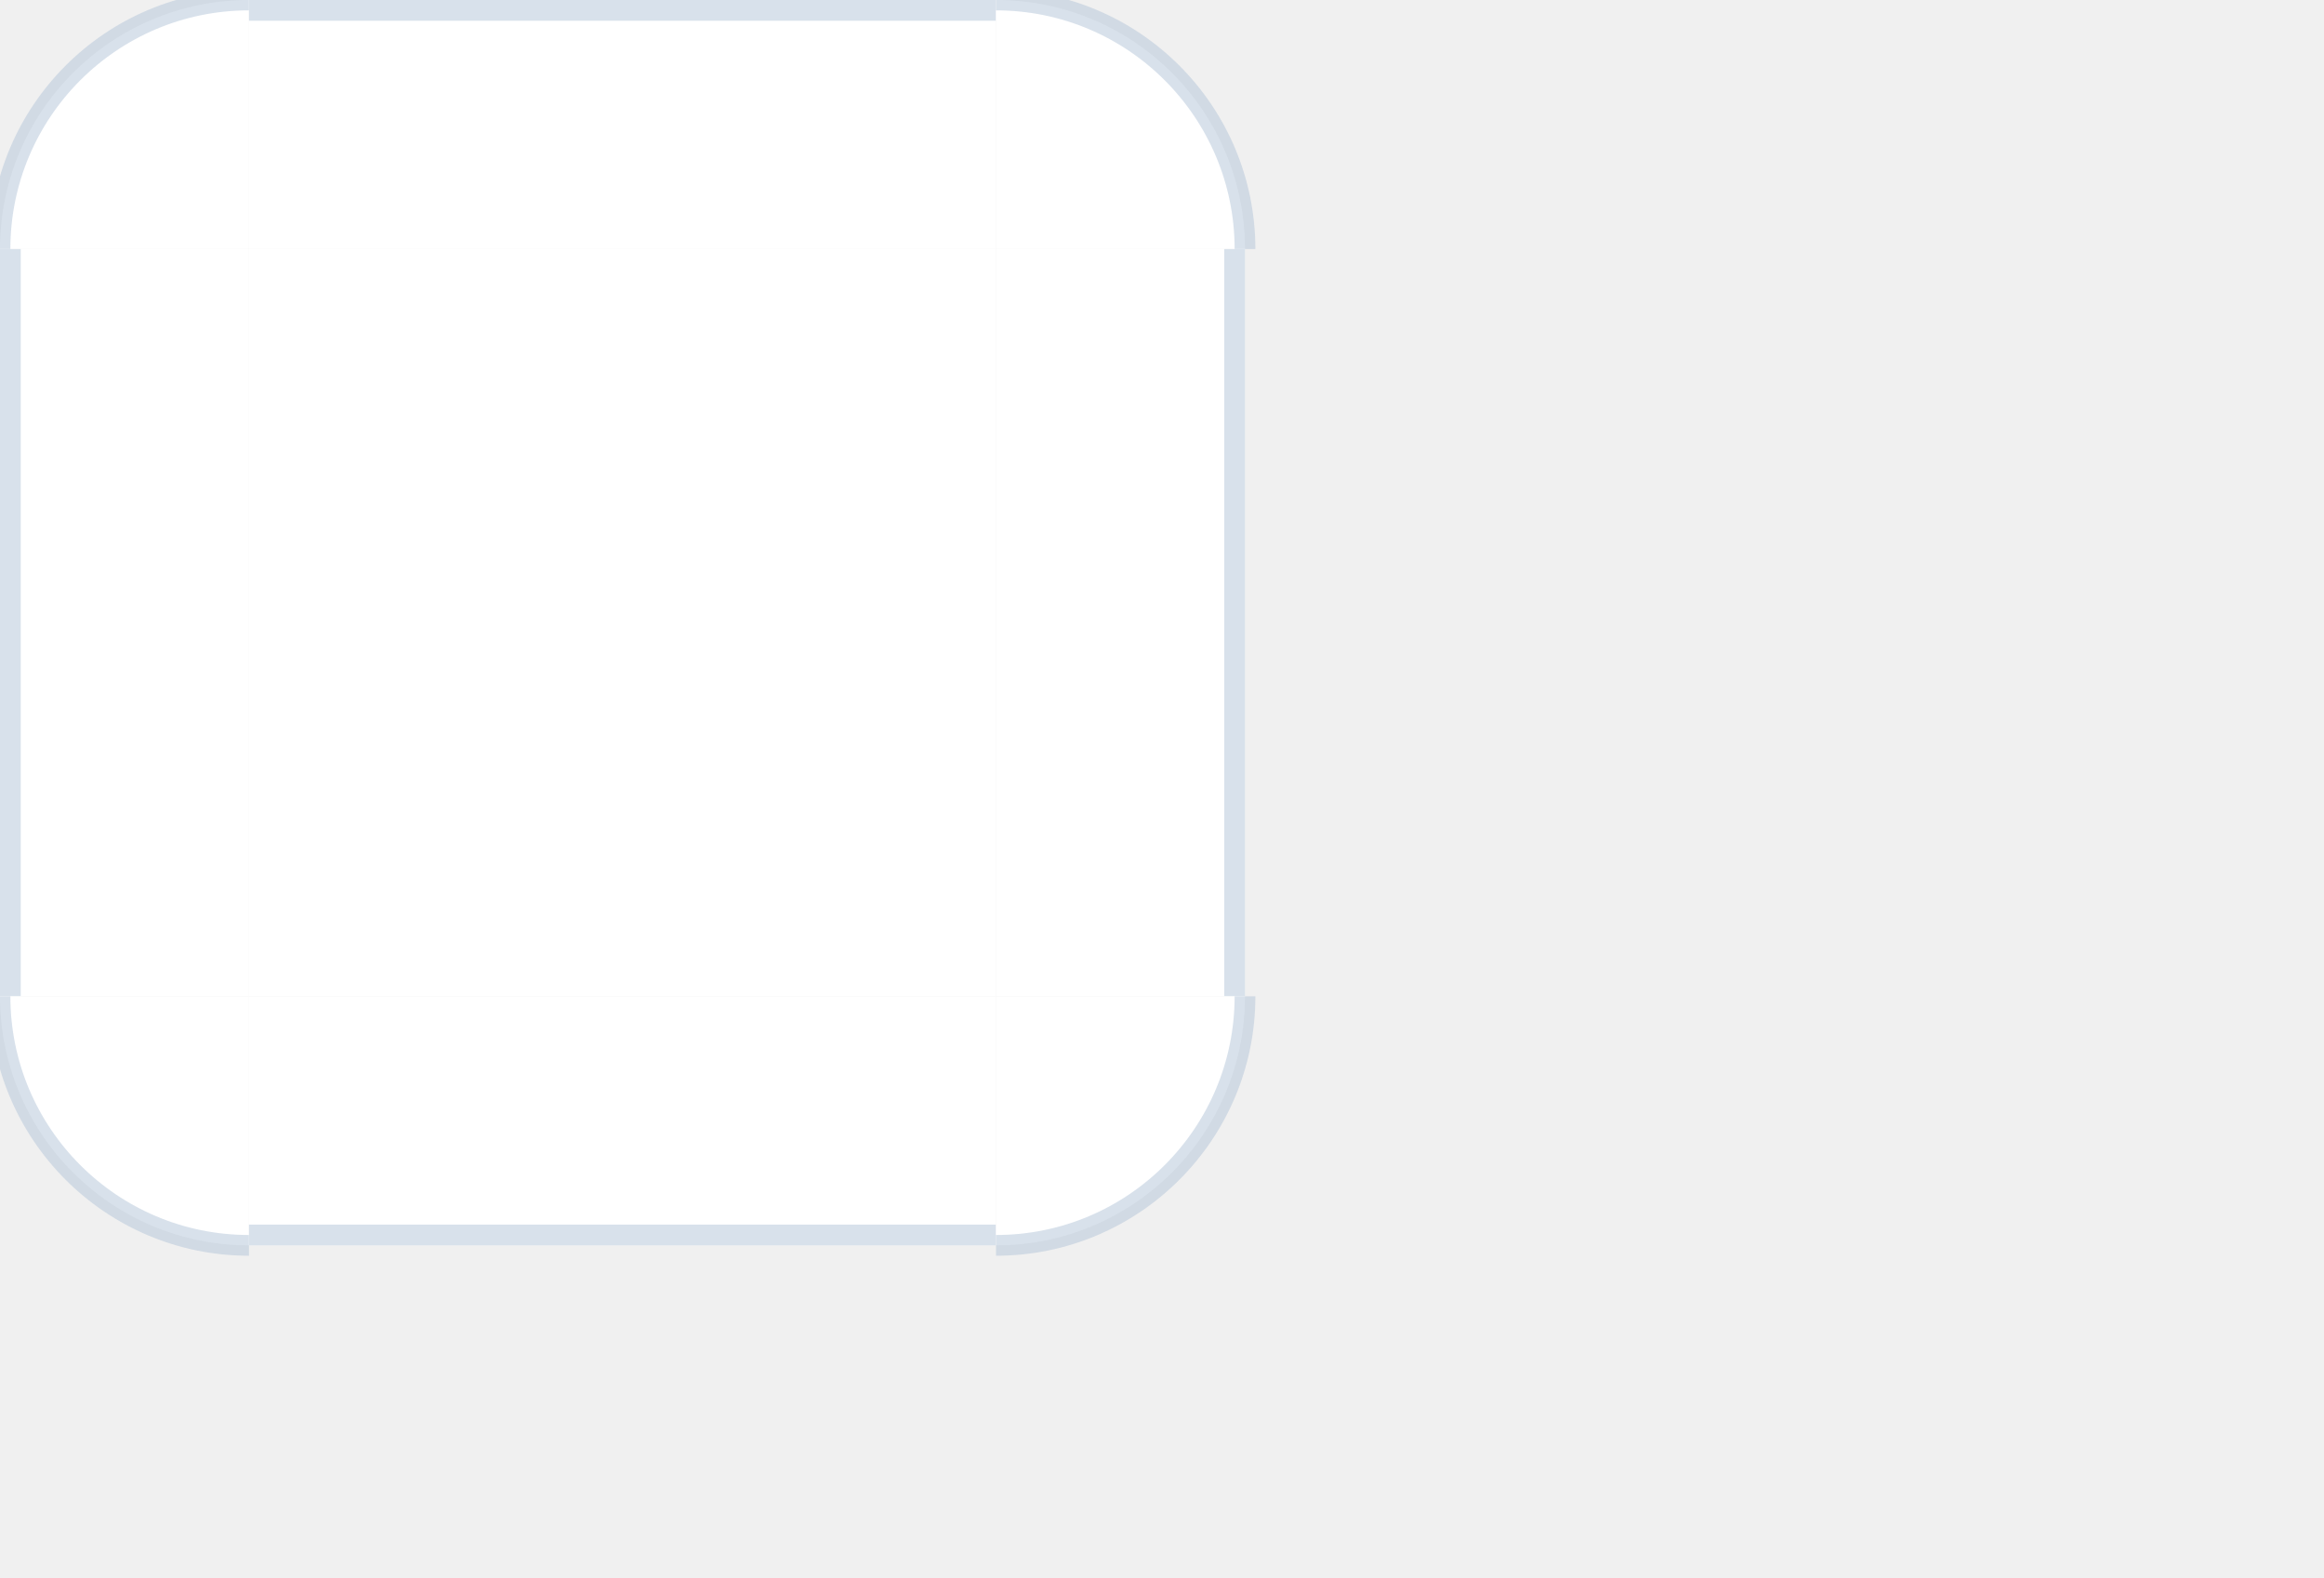
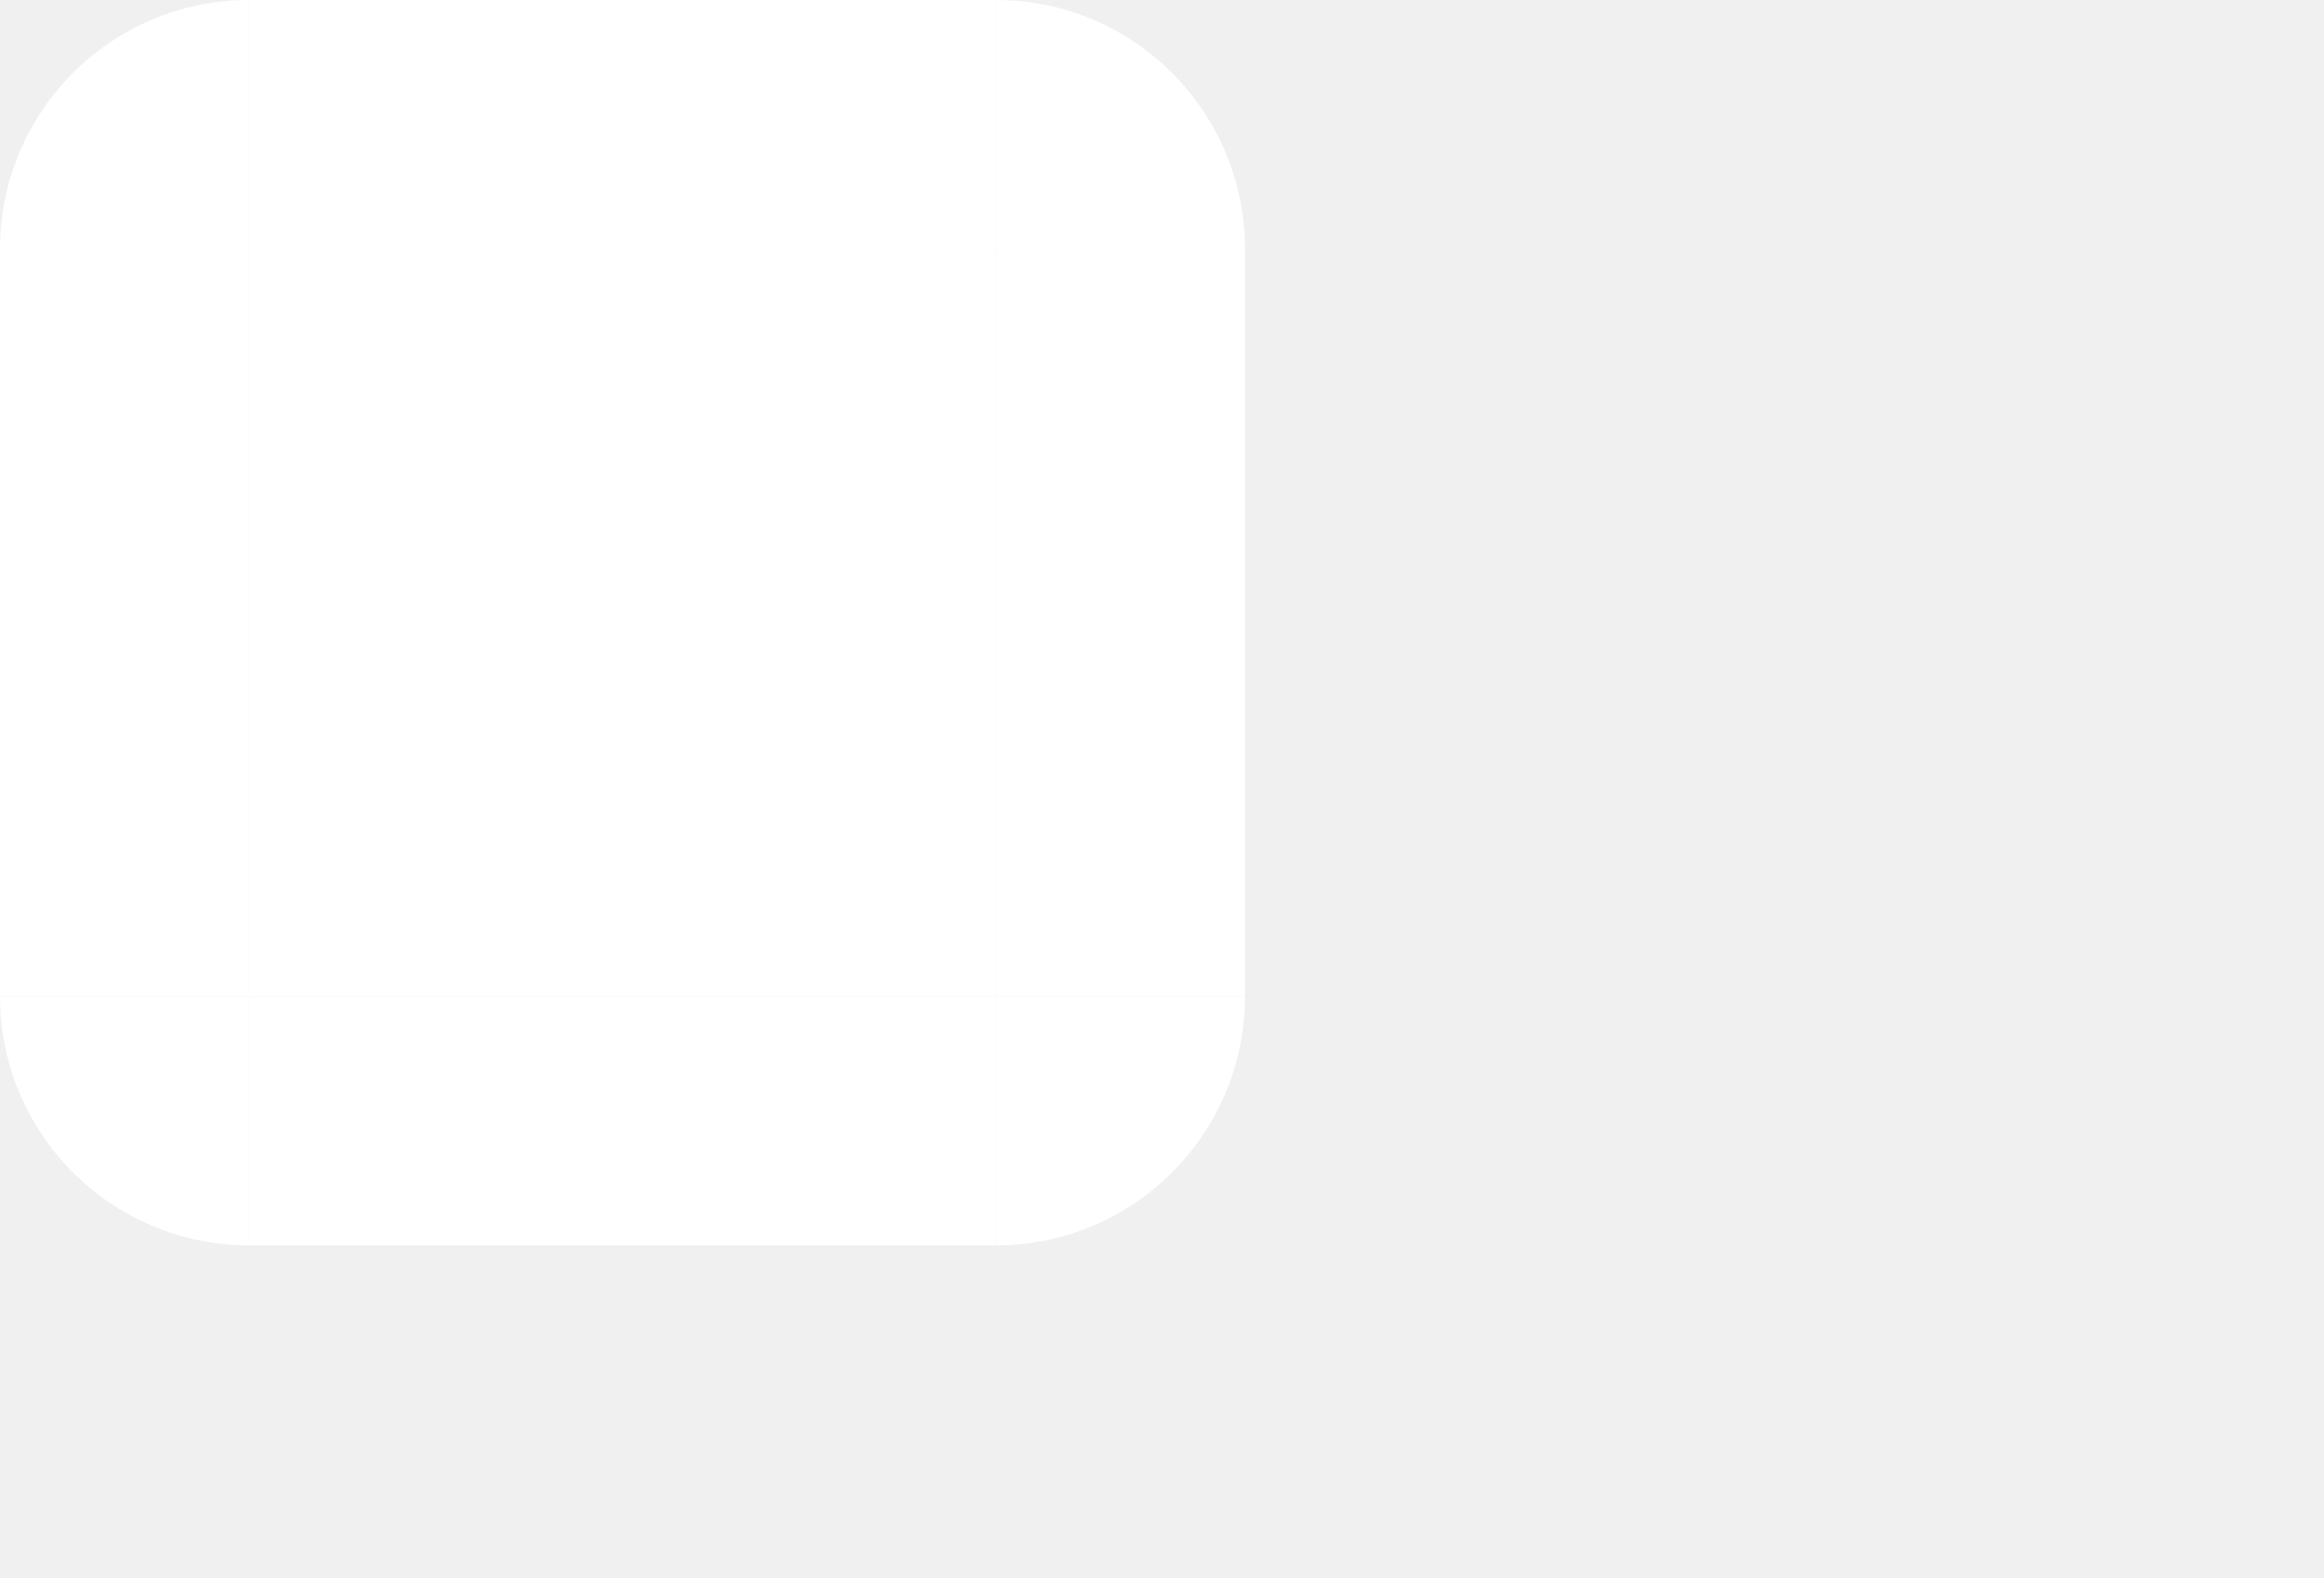
<svg xmlns="http://www.w3.org/2000/svg" width="112" height="76" viewBox="0 0 112 76">
  <g id="topleft">
    <path d="M12 0 V12 H0 C0 5.373 5.373 0 12 0 Z" fill="#FFFFFF" />
-     <path d="M0 12 C0 5.373 5.373 0 12 0" fill="none" stroke="#B6C7DA" stroke-width="1" stroke-opacity=".53" />
  </g>
  <g id="top">
    <rect x="12" y="0" width="36" height="12" fill="#FFFFFF" />
-     <path d="M12 .5 H48" fill="none" stroke="#B6C7DA" stroke-width="1" stroke-opacity=".53" />
  </g>
  <g id="topright">
    <path d="M48 0 C54.627 0 60 5.373 60 12 H48 Z" fill="#FFFFFF" />
-     <path d="M48 0 C54.627 0 60 5.373 60 12" fill="none" stroke="#B6C7DA" stroke-width="1" stroke-opacity=".53" />
  </g>
  <g id="left">
    <rect x="0" y="12" width="12" height="36" fill="#FFFFFF" />
-     <path d="M.5 12 V48" fill="none" stroke="#B6C7DA" stroke-width="1" stroke-opacity=".53" />
  </g>
  <g id="center">
    <rect x="12" y="12" width="36" height="36" fill="#FFFFFF" />
  </g>
  <g id="right">
    <rect x="48" y="12" width="12" height="36" fill="#FFFFFF" />
-     <path d="M59.5 12 V48" fill="none" stroke="#B6C7DA" stroke-width="1" stroke-opacity=".53" />
  </g>
  <g id="bottomleft">
    <path d="M0 48 H12 V60 C5.373 60 0 54.627 0 48 Z" fill="#FFFFFF" />
-     <path d="M0 48 C0 54.627 5.373 60 12 60" fill="none" stroke="#B6C7DA" stroke-width="1" stroke-opacity=".53" />
  </g>
  <g id="bottom">
    <rect x="12" y="48" width="36" height="12" fill="#FFFFFF" />
-     <path d="M12 59.5 H48" fill="none" stroke="#B6C7DA" stroke-width="1" stroke-opacity=".53" />
  </g>
  <g id="bottomright">
    <path d="M48 48 H60 C60 54.627 54.627 60 48 60 Z" fill="#FFFFFF" />
-     <path d="M48 60 C54.627 60 60 54.627 60 48" fill="none" stroke="#B6C7DA" stroke-width="1" stroke-opacity=".53" />
  </g>
  <rect id="hint-top-margin" x="72" y="4" width="2" height="10" fill="#000" fill-opacity="0" />
  <rect id="hint-right-margin" x="76" y="4" width="10" height="2" fill="#000" fill-opacity="0" />
  <rect id="hint-bottom-margin" x="88" y="4" width="2" height="10" fill="#000" fill-opacity="0" />
  <rect id="hint-left-margin" x="92" y="4" width="10" height="2" fill="#000" fill-opacity="0" />
</svg>
